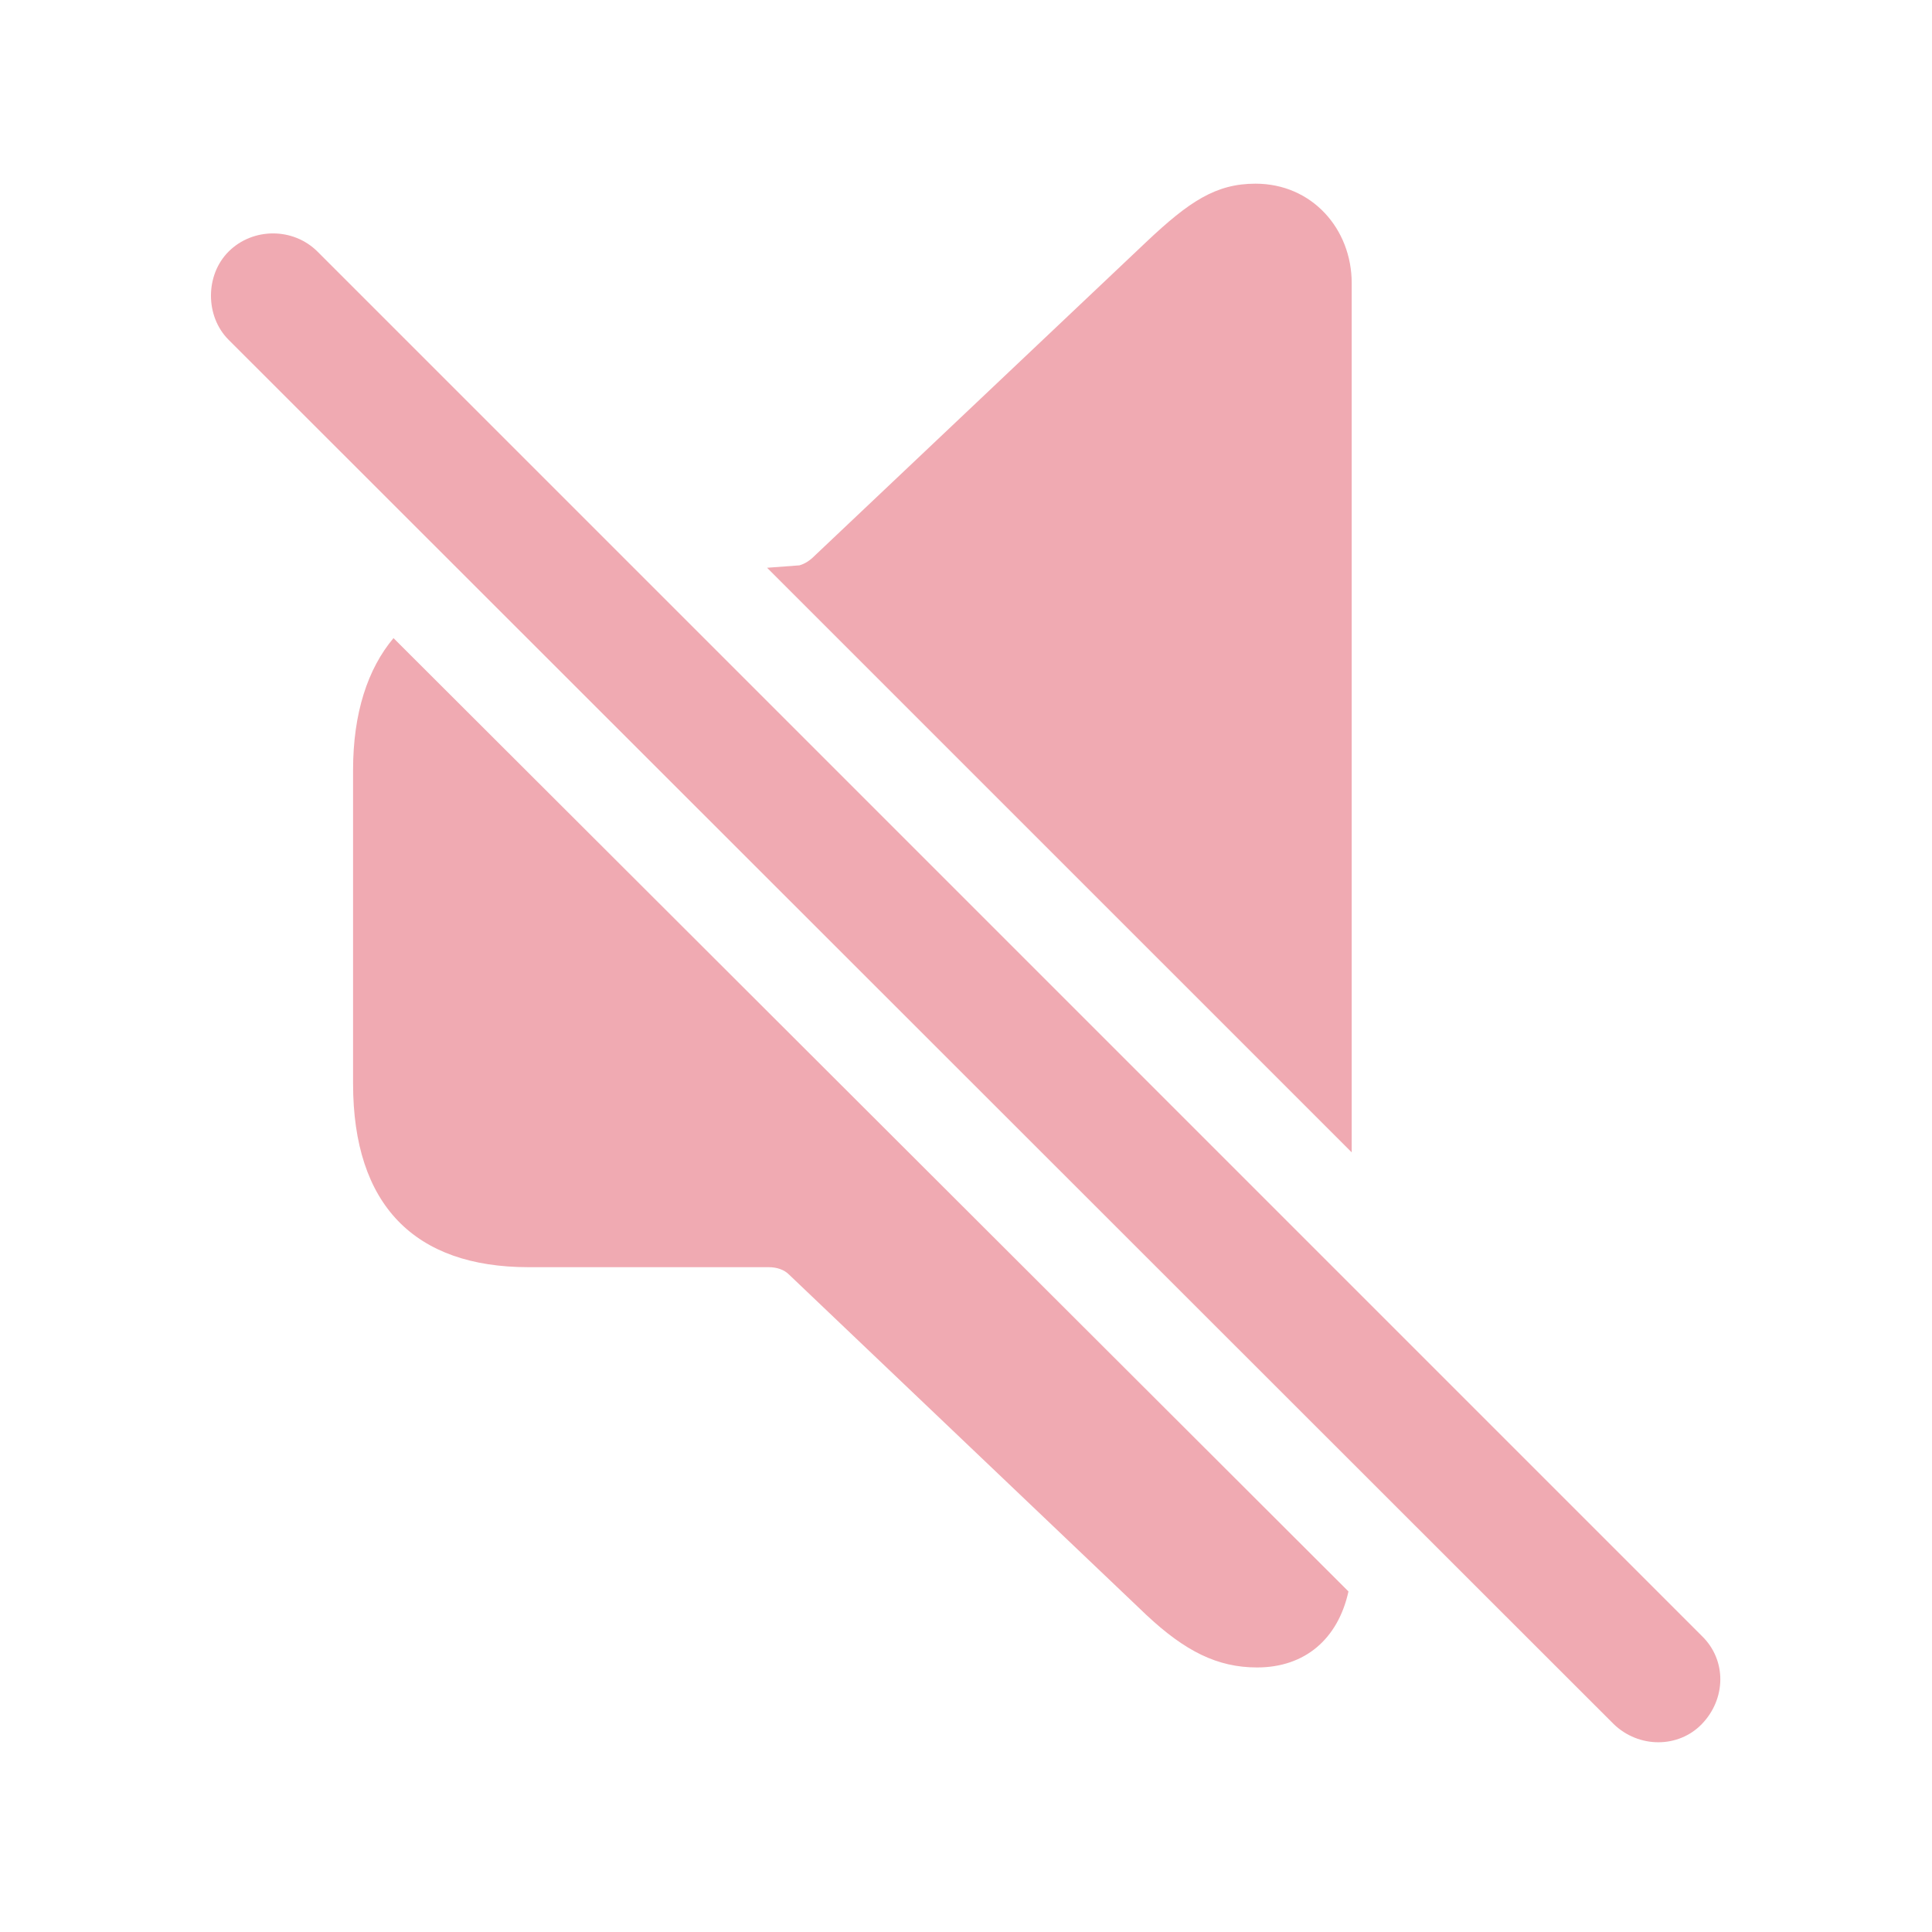
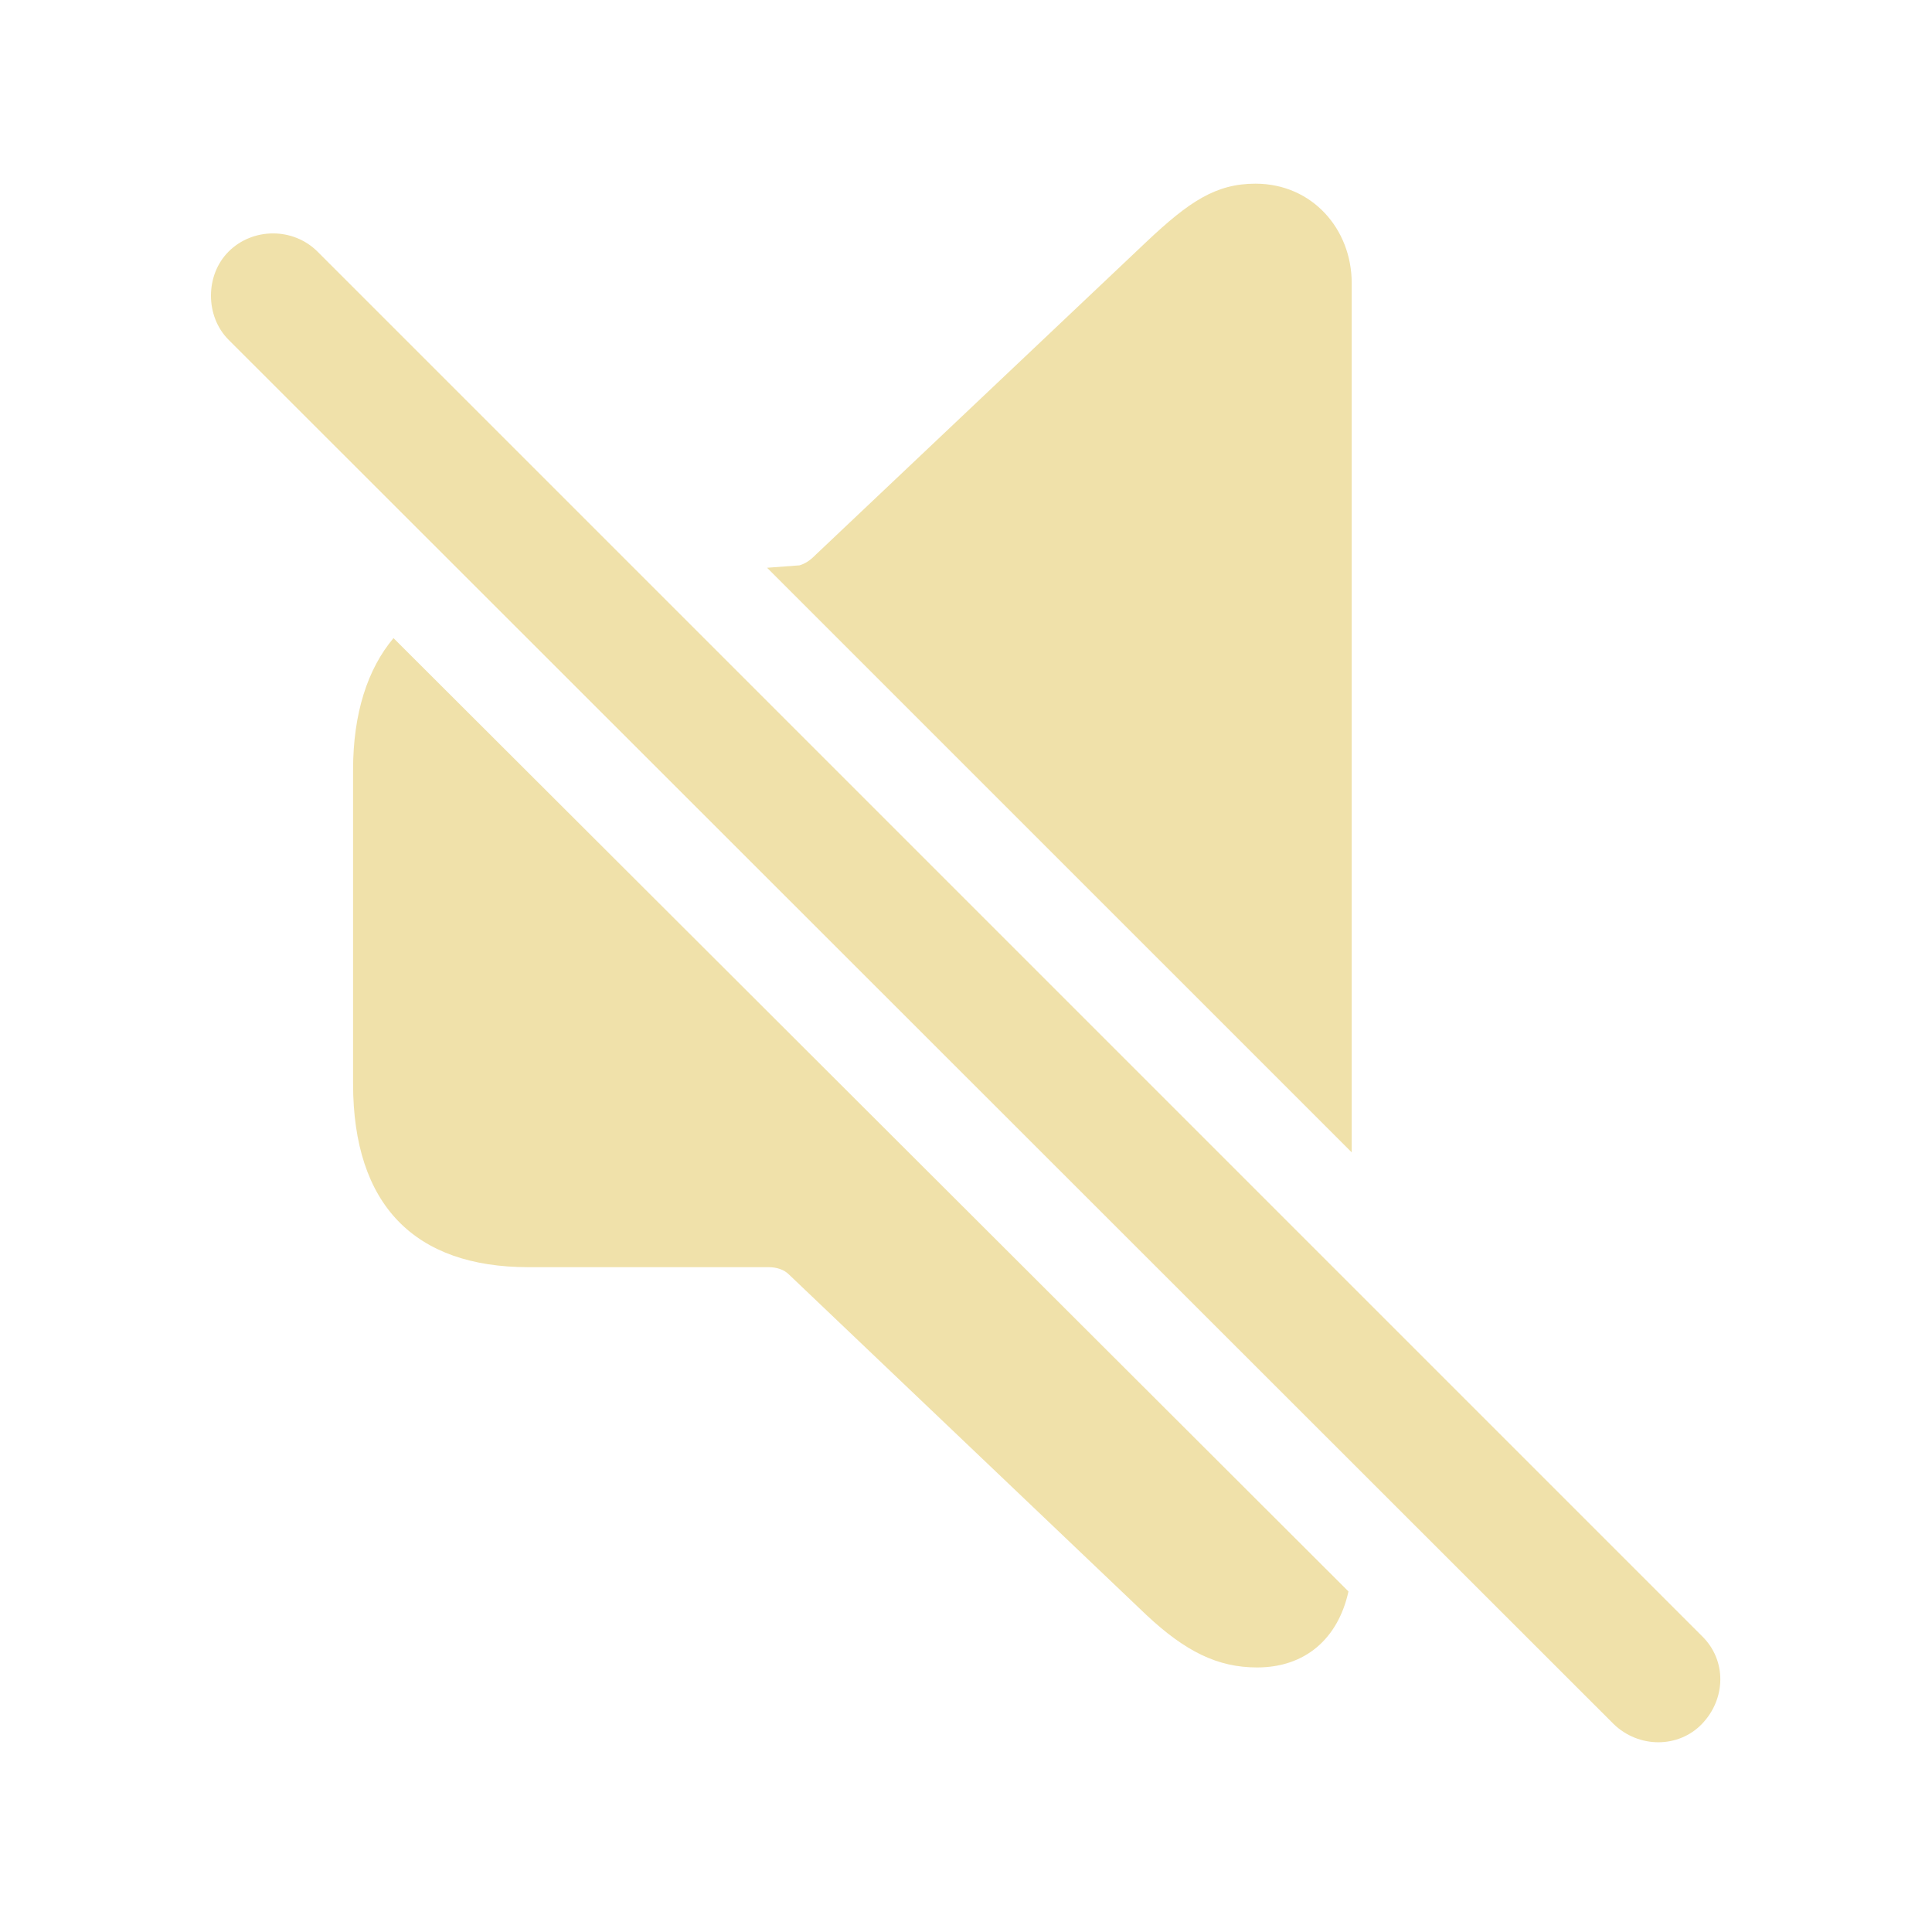
- <svg fill="#F0AAB2" width="120px" height="120px" viewBox="0 0 56 56">
+ <svg fill="#F0E1AA" width="120px" height="120px" viewBox="0 0 56 56">
  <path d="M 39.18 33.402 L 39.18 8.207 C 39.18 6.637 38.031 5.324 36.391 5.324 C 35.242 5.324 34.469 5.84 33.227 7.012 L 23.617 16.105 C 23.477 16.246 23.336 16.34 23.172 16.387 L 22.234 16.457 Z M 46.773 49.973 C 47.5 50.676 48.648 50.676 49.328 49.973 C 50.031 49.246 50.055 48.121 49.328 47.418 L 9.203 7.293 C 8.5 6.59 7.328 6.59 6.625 7.293 C 5.945 7.973 5.945 9.168 6.625 9.848 Z M 36.437 48.332 C 37.82 48.332 38.781 47.512 39.086 46.129 L 11.406 18.496 C 10.656 19.387 10.234 20.676 10.234 22.316 L 10.234 31.41 C 10.234 34.926 12.015 36.73 15.32 36.73 L 22.281 36.73 C 22.515 36.73 22.727 36.801 22.867 36.941 L 33.227 46.809 C 34.352 47.863 35.289 48.332 36.437 48.332 Z" />
</svg>
